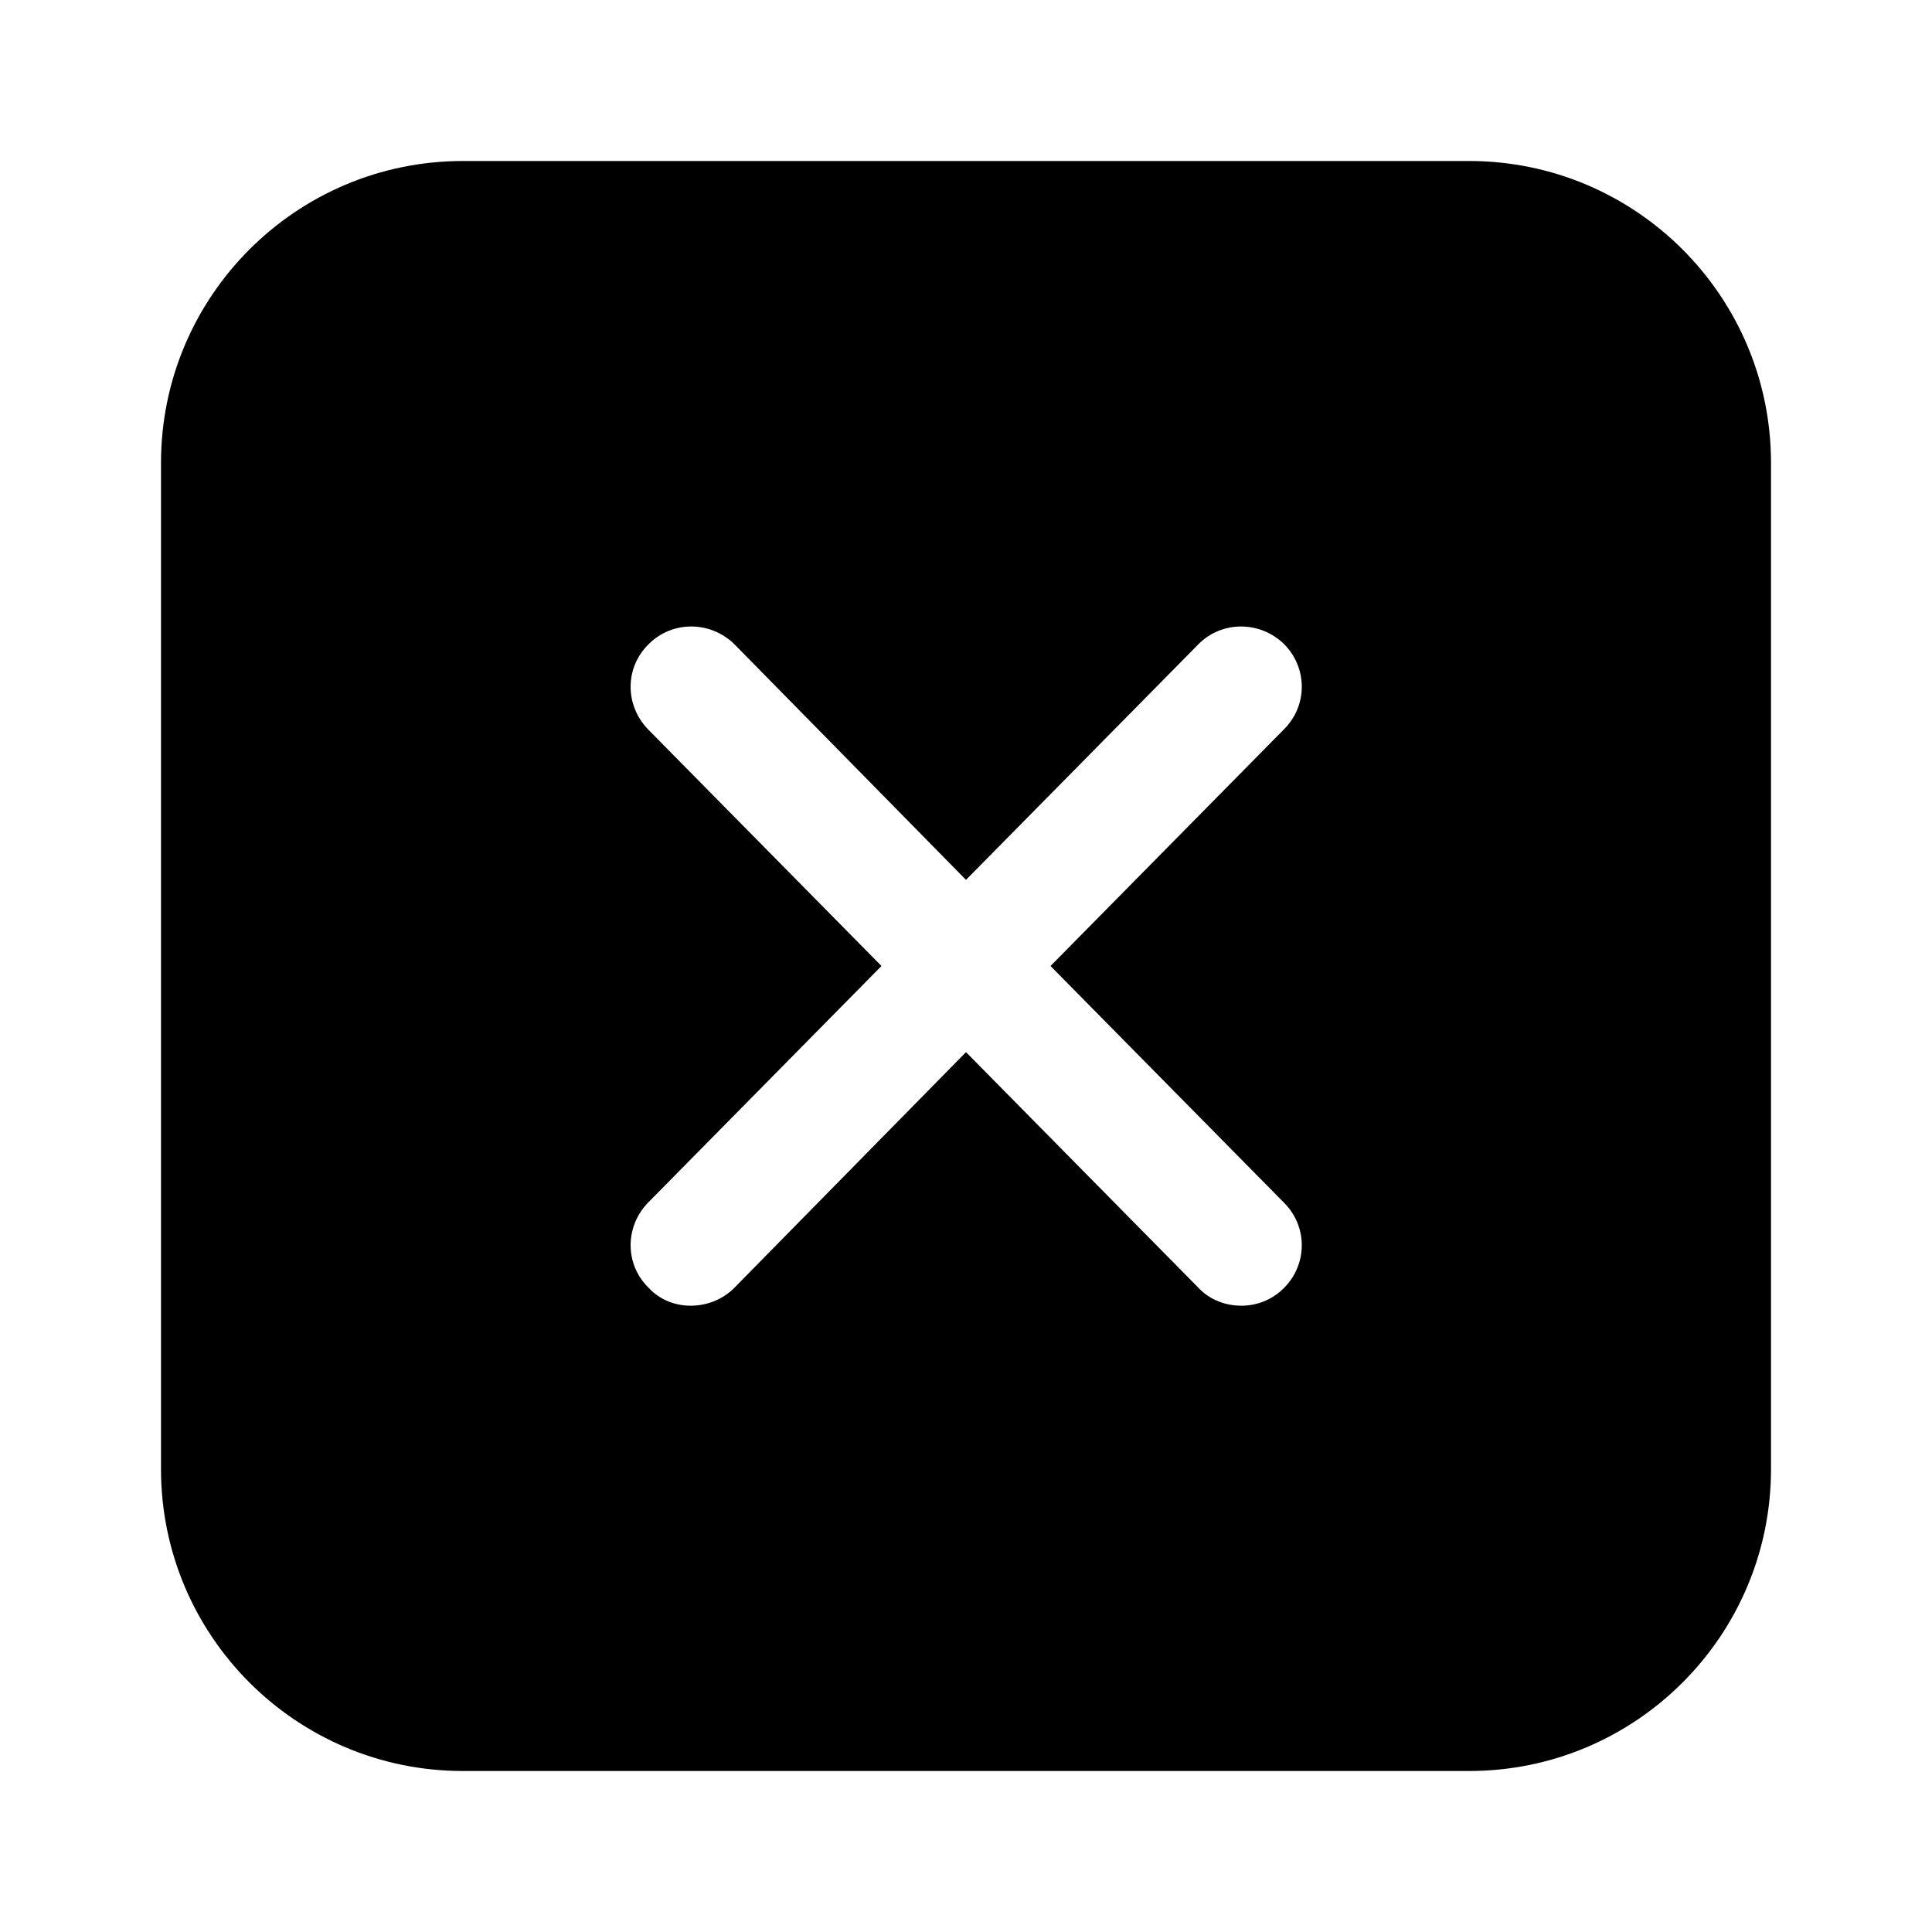
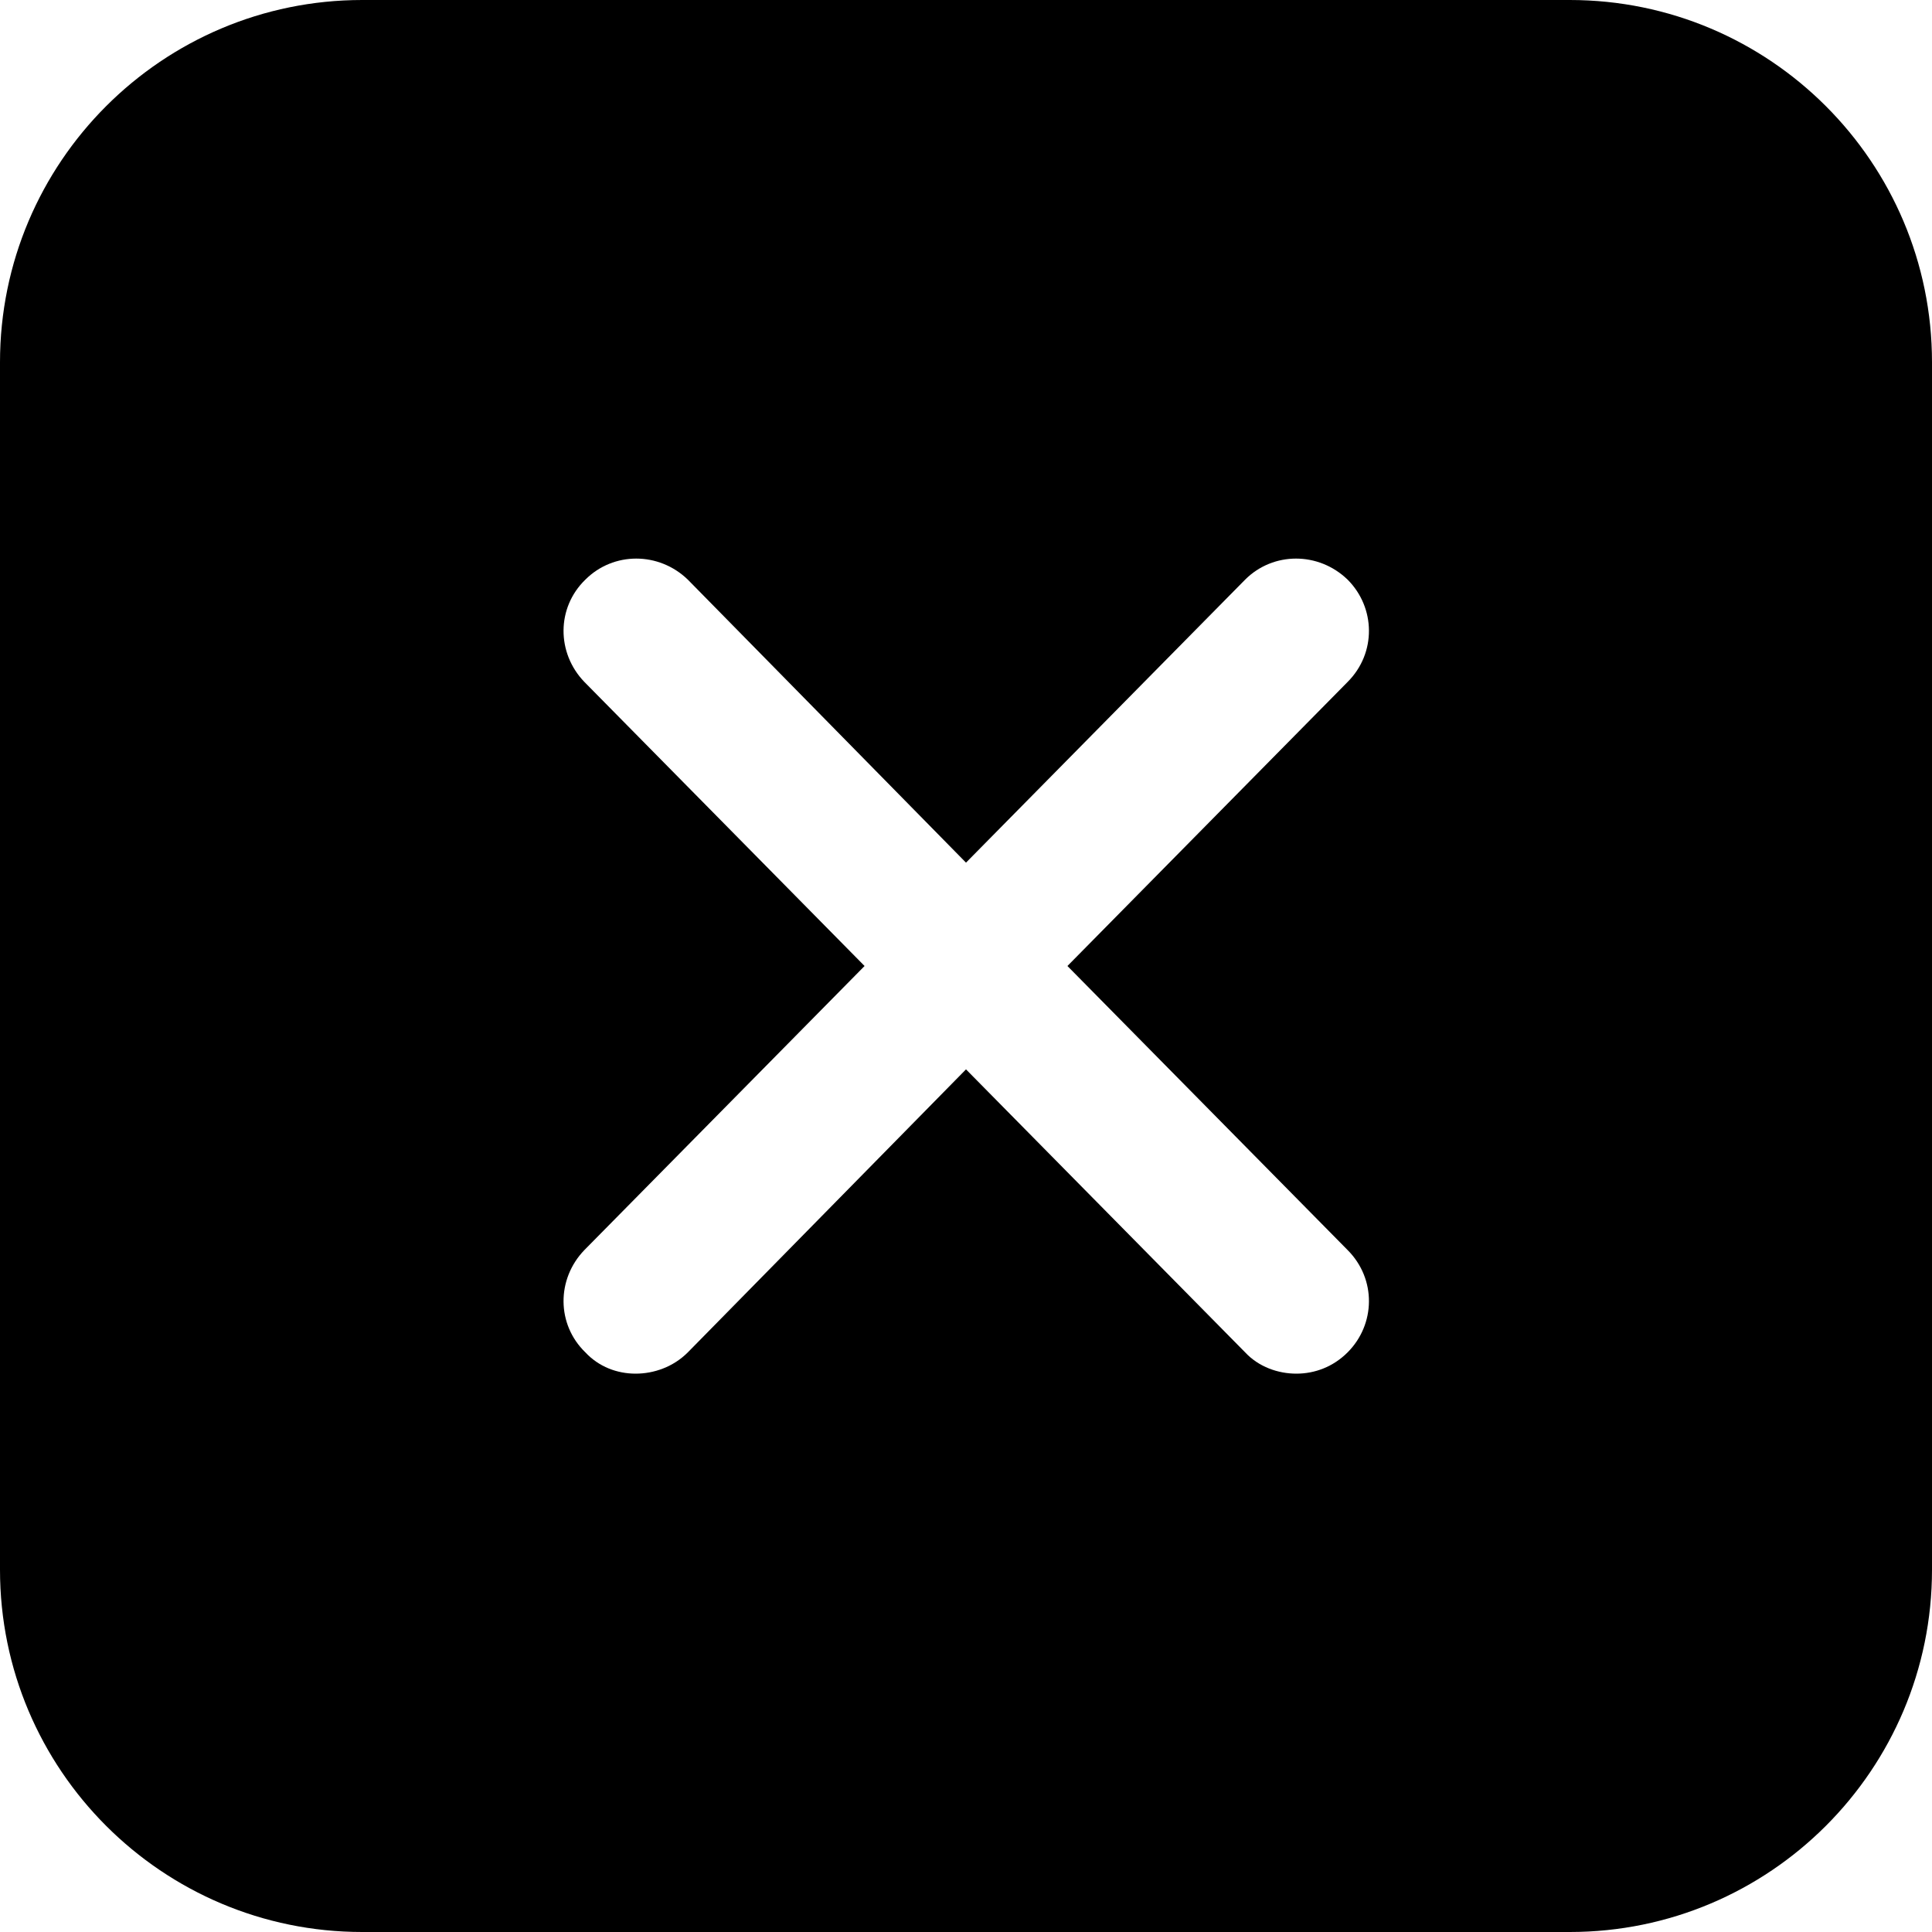
- <svg xmlns="http://www.w3.org/2000/svg" width="24" height="24" viewBox="0 0 24 24" fill="none">
-   <path d="M18.25 2H5.75C3.68 2 2 3.68 2 5.75V18.25C2 20.32 3.68 22 5.75 22H18.25C20.32 22 22 20.32 22 18.25V5.75C22 3.68 20.32 2 18.25 2ZM15.95 14.94C16.25 15.24 16.24 15.71 15.95 16C15.8 16.15 15.61 16.22 15.42 16.22C15.23 16.22 15.03 16.15 14.89 16L12 13.07L9.12 16C8.97 16.15 8.77 16.22 8.58 16.22C8.39 16.22 8.2 16.15 8.06 16C7.76 15.71 7.76 15.24 8.05 14.94L10.95 12L8.05 9.06C7.76 8.76 7.76 8.29 8.06 8C8.35 7.71 8.82 7.71 9.12 8L12 10.93L14.89 8C15.18 7.71 15.65 7.71 15.95 8C16.24 8.29 16.25 8.76 15.95 9.06L13.05 12L15.95 14.94Z" fill="black" />
+ <svg xmlns="http://www.w3.org/2000/svg" width="20" height="20" viewBox="0 0 20 20" fill="none">
+   <path d="M16.25 0H3.75C1.68 0 0 1.68 0 3.75V16.25C0 18.32 1.68 20 3.75 20H16.25C18.32 20 20 18.32 20 16.25V3.75C20 1.68 18.32 0 16.25 0ZM13.95 12.94C14.25 13.24 14.24 13.71 13.95 14C13.8 14.15 13.61 14.22 13.42 14.22C13.23 14.22 13.03 14.15 12.89 14L10 11.07L7.12 14C6.97 14.15 6.77 14.22 6.58 14.22C6.39 14.22 6.2 14.15 6.06 14C5.76 13.71 5.76 13.24 6.05 12.94L8.95 10L6.05 7.06C5.76 6.76 5.76 6.29 6.06 6C6.35 5.71 6.82 5.71 7.12 6L10 8.93L12.89 6C13.18 5.71 13.65 5.71 13.95 6C14.24 6.29 14.25 6.76 13.95 7.06L11.05 10L13.95 12.94Z" fill="black" />
</svg>
